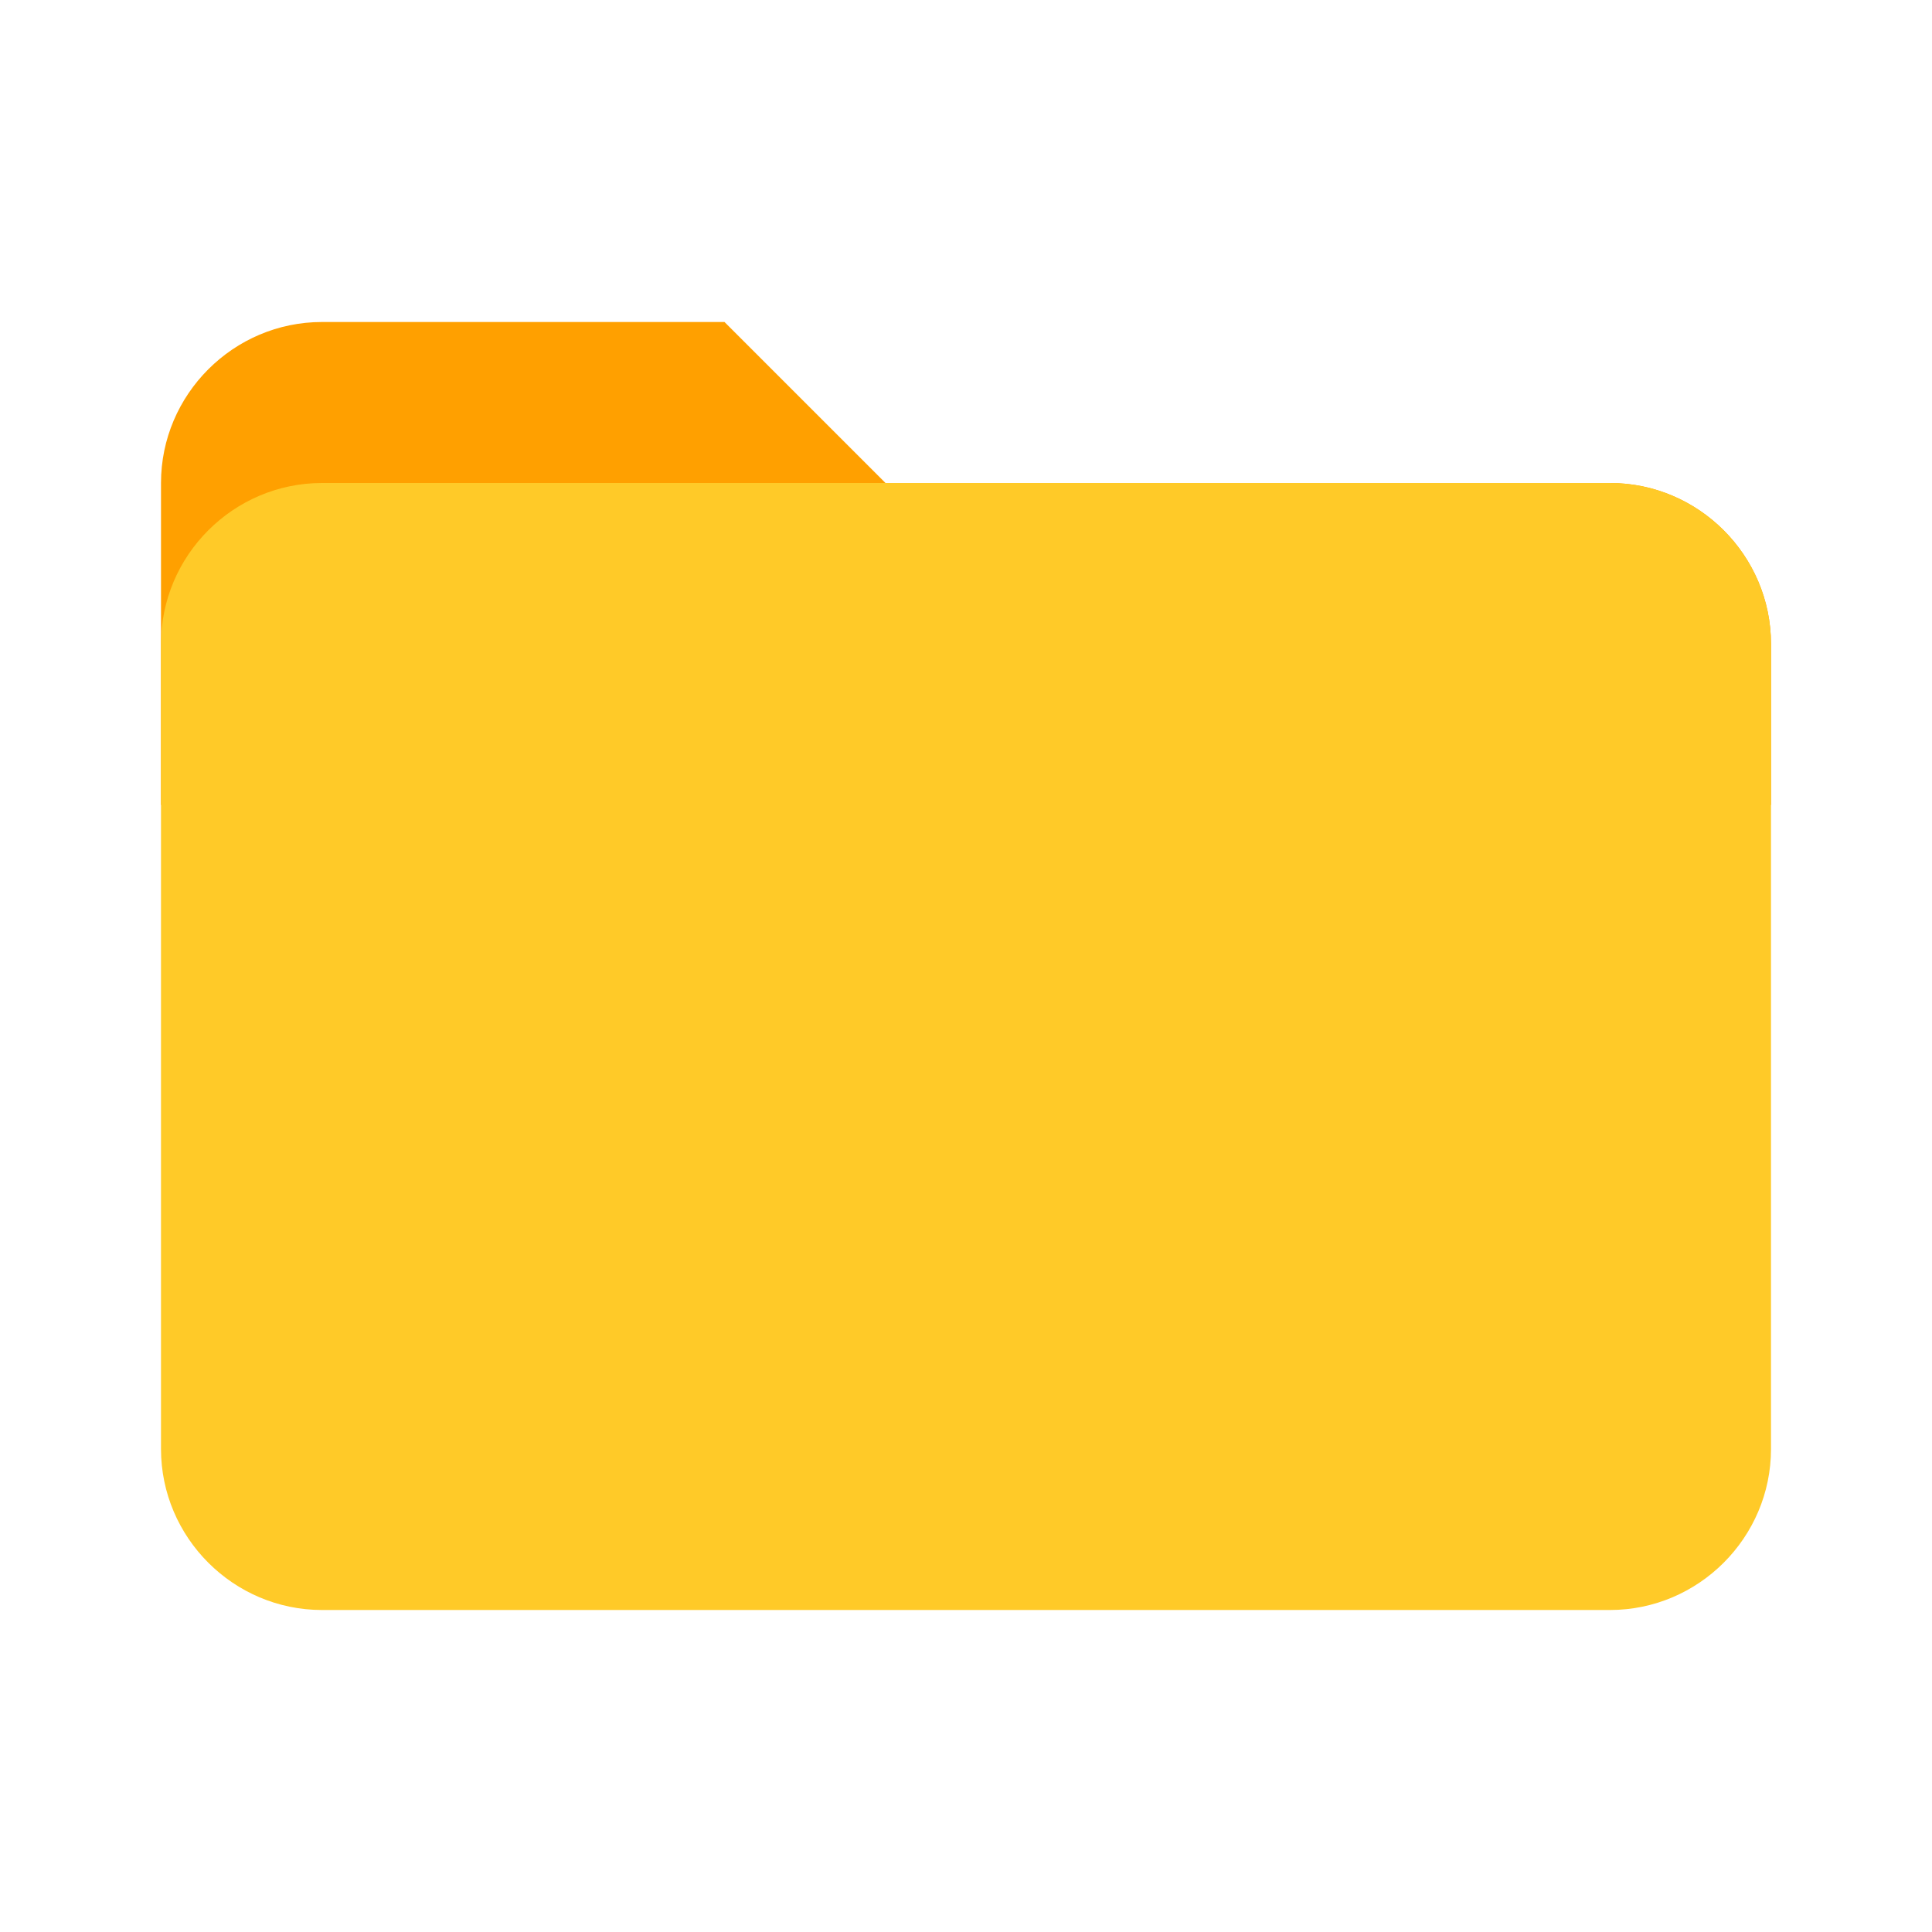
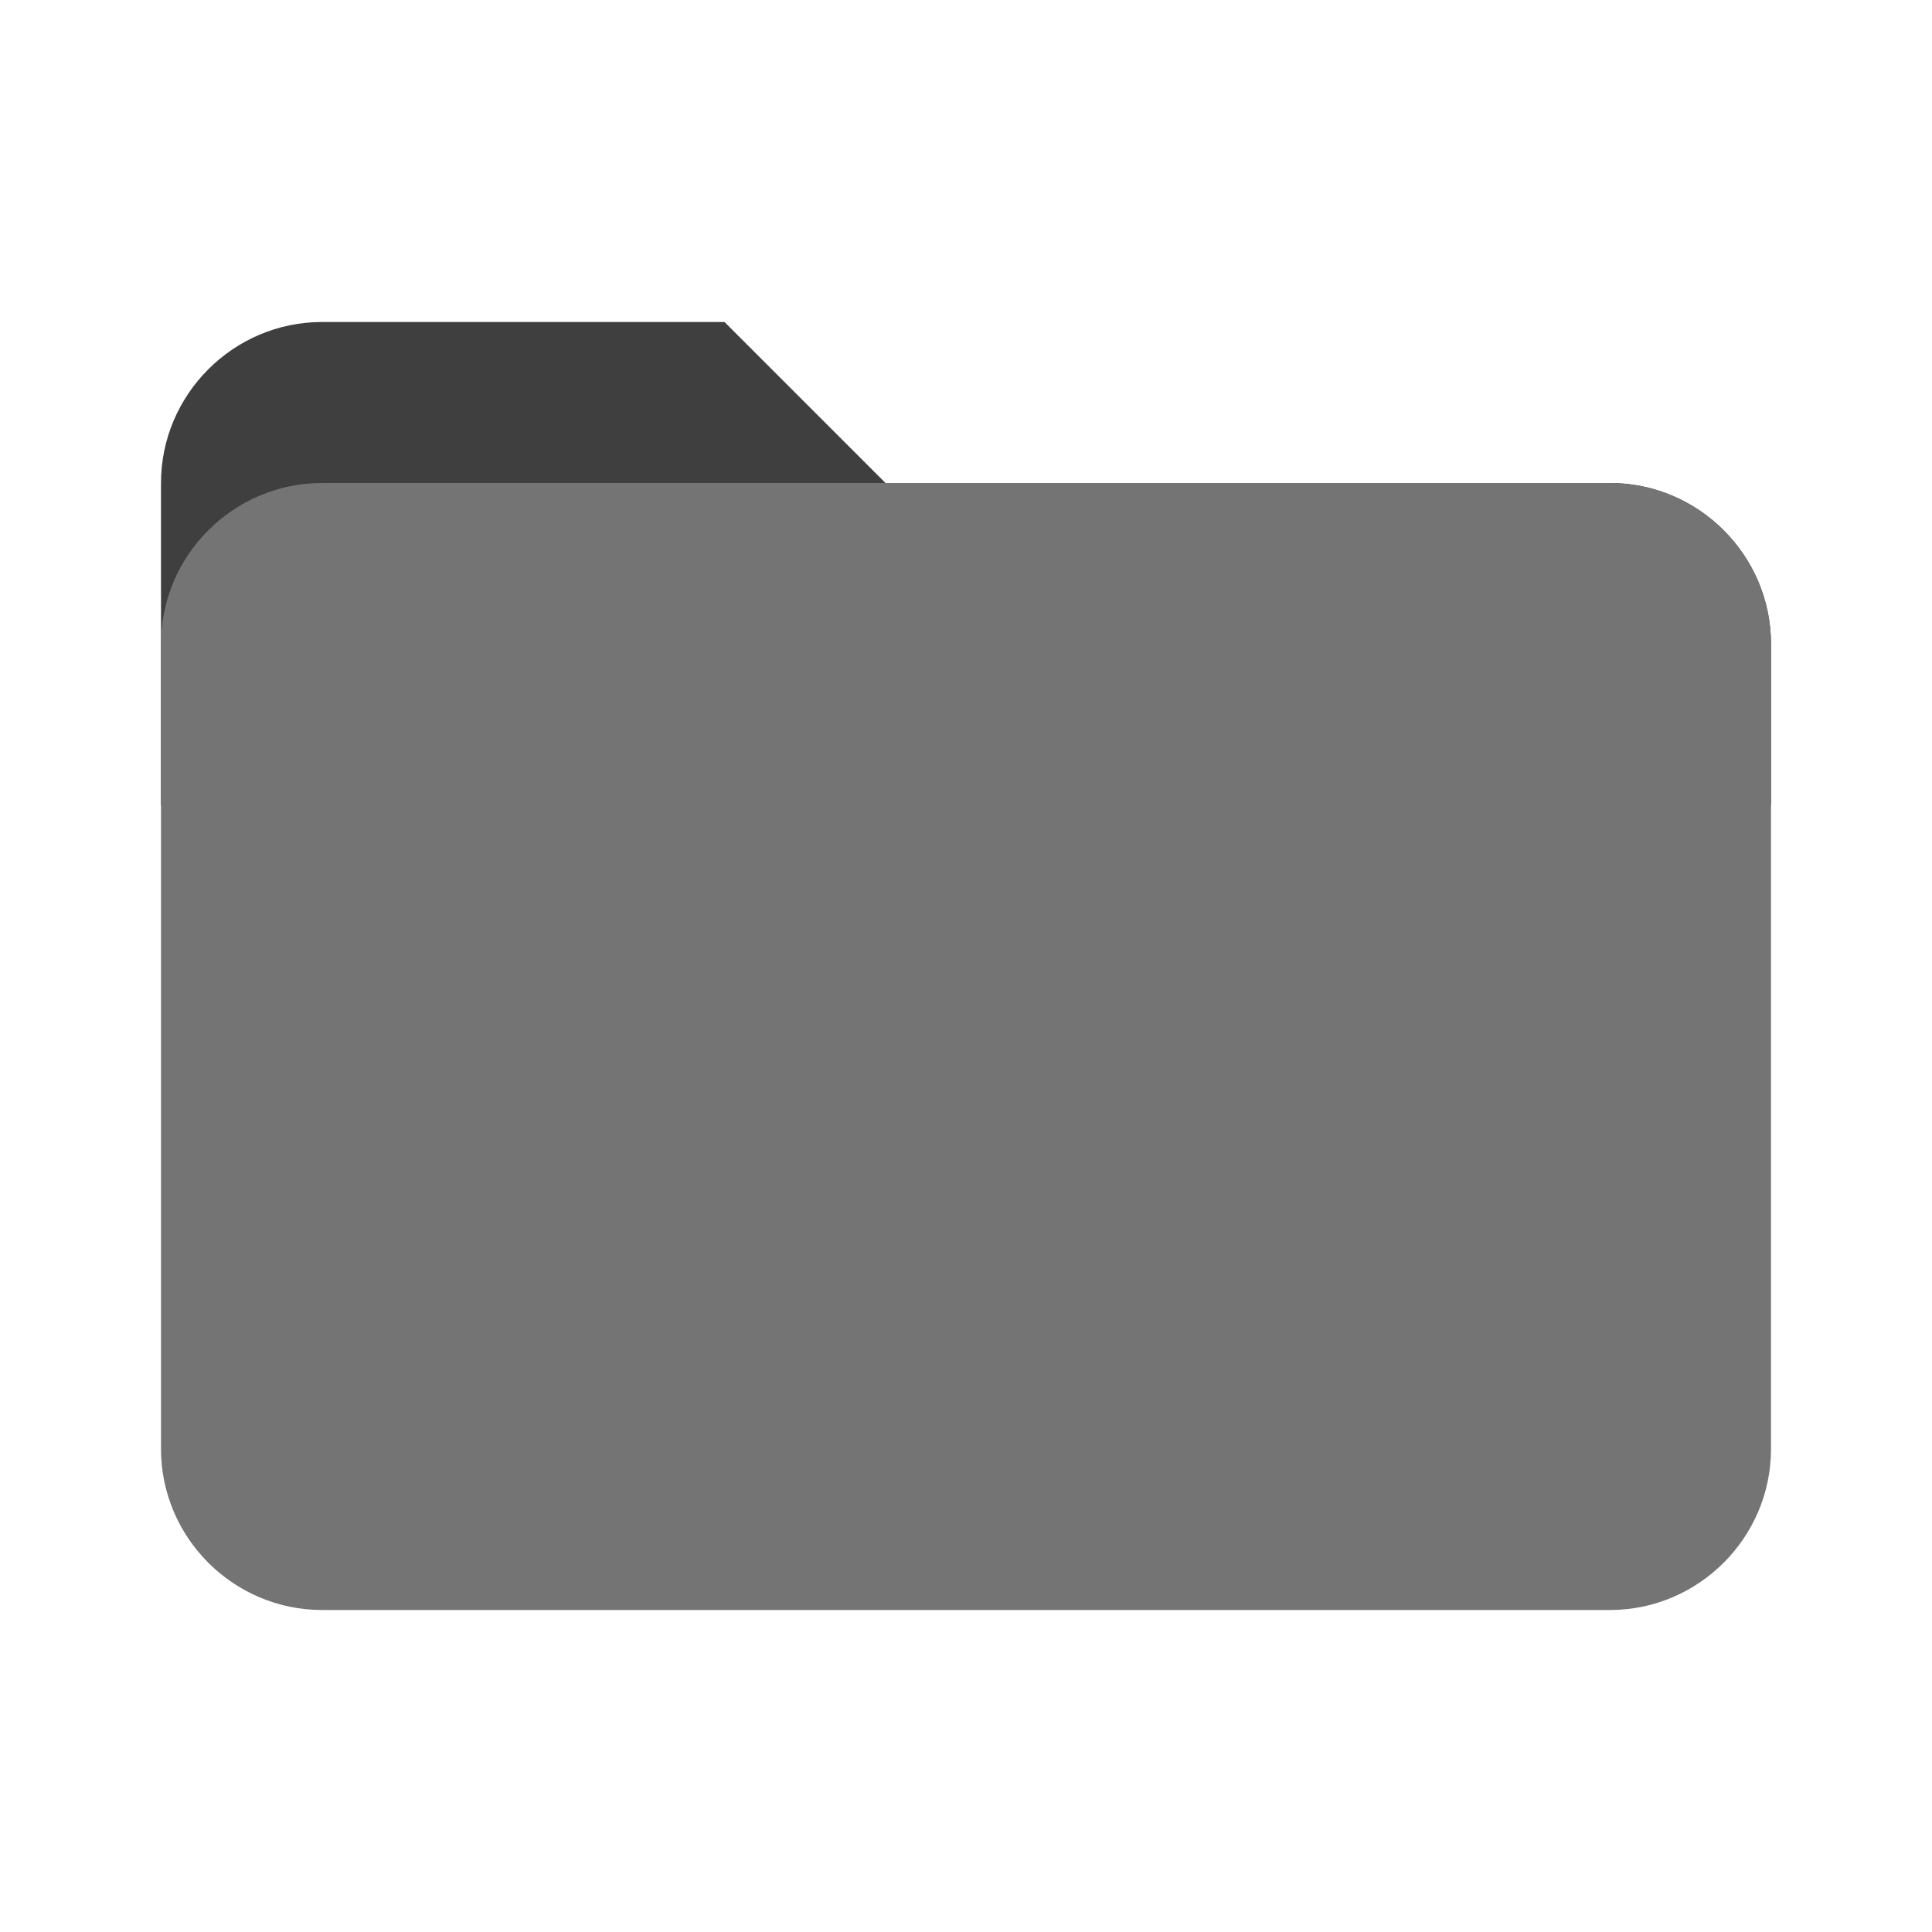
<svg xmlns="http://www.w3.org/2000/svg" version="1" viewBox="0 0 48 48" enable-background="new 0 0 48 48">
-   <path fill="#FFA000" d="M40,12H22l-4-4H8c-2.2,0-4,1.8-4,4v8h40v-4C44,13.8,42.2,12,40,12z" />
-   <path fill="#FFCA28" d="M40,12H8c-2.2,0-4,1.8-4,4v20c0,2.2,1.8,4,4,4h32c2.2,0,4-1.8,4-4V16C44,13.8,42.2,12,40,12z" />
+   <path fill="#403f3f" d="M40,12H22l-4-4H8c-2.2,0-4,1.8-4,4v8h40v-4C44,13.8,42.2,12,40,12z" />
+   <path fill="#757474" d="M40,12H8c-2.2,0-4,1.8-4,4v20c0,2.2,1.8,4,4,4h32c2.2,0,4-1.8,4-4V16C44,13.8,42.2,12,40,12z" />
</svg>
